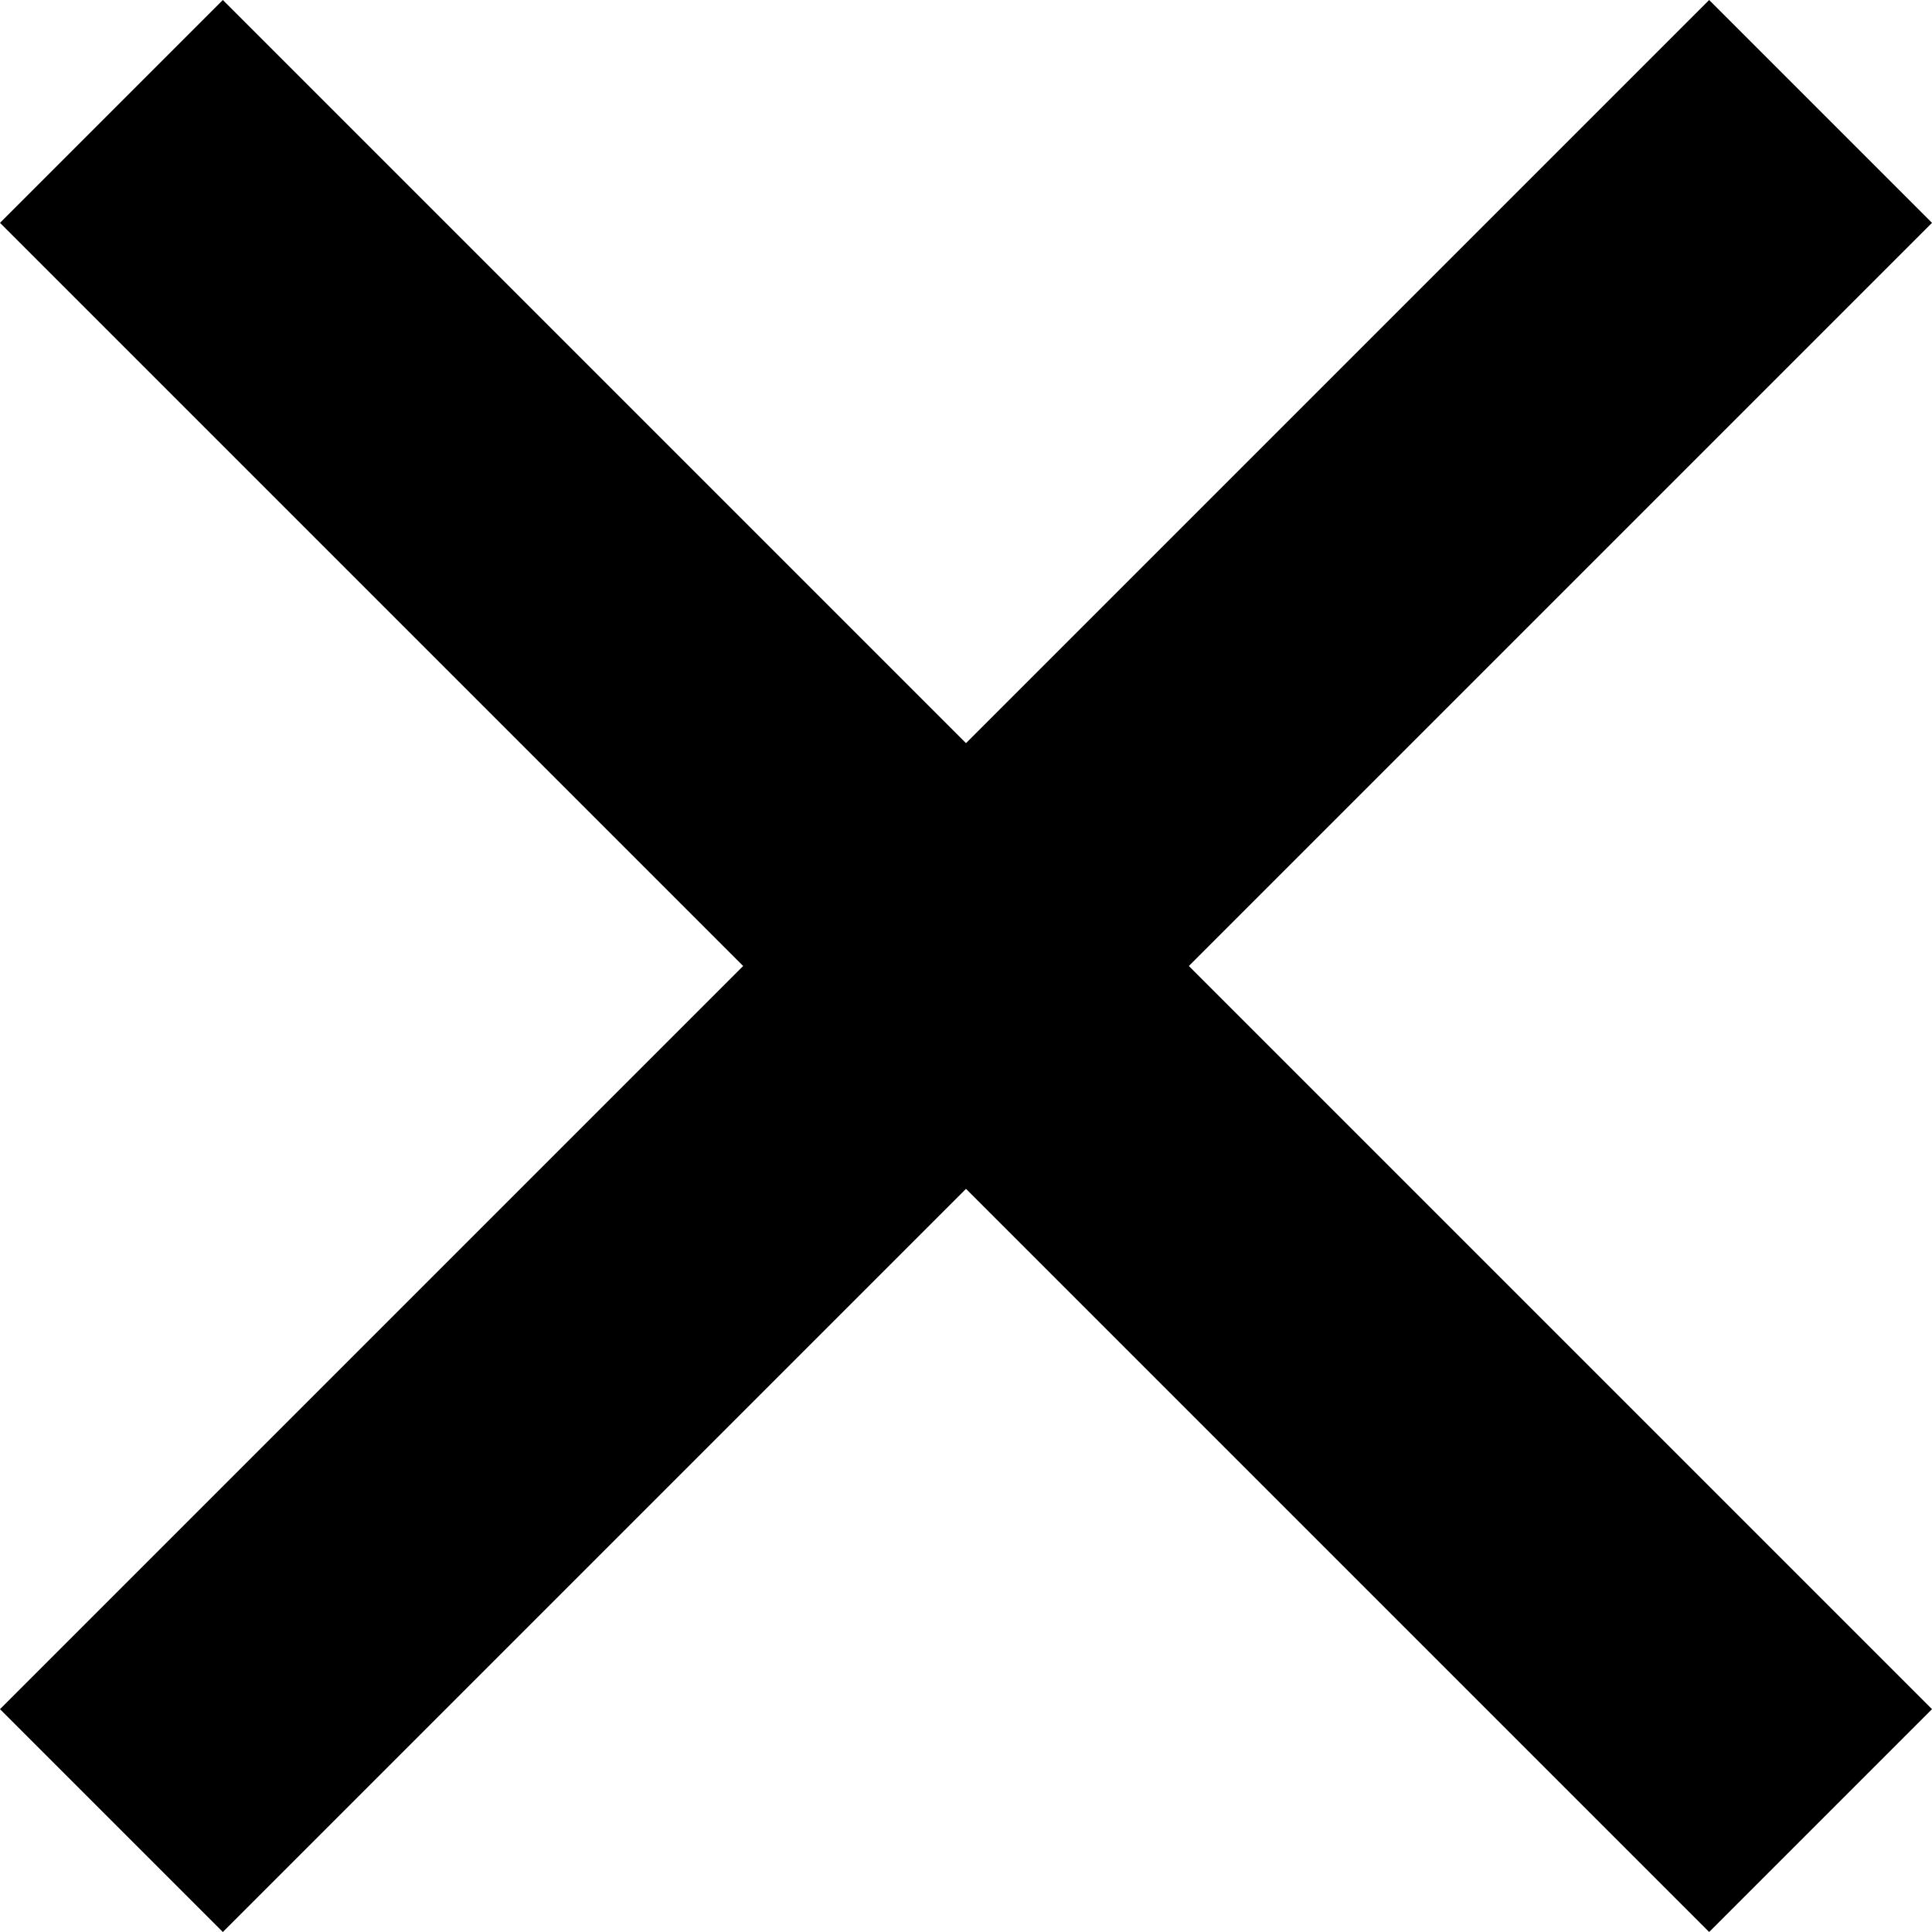
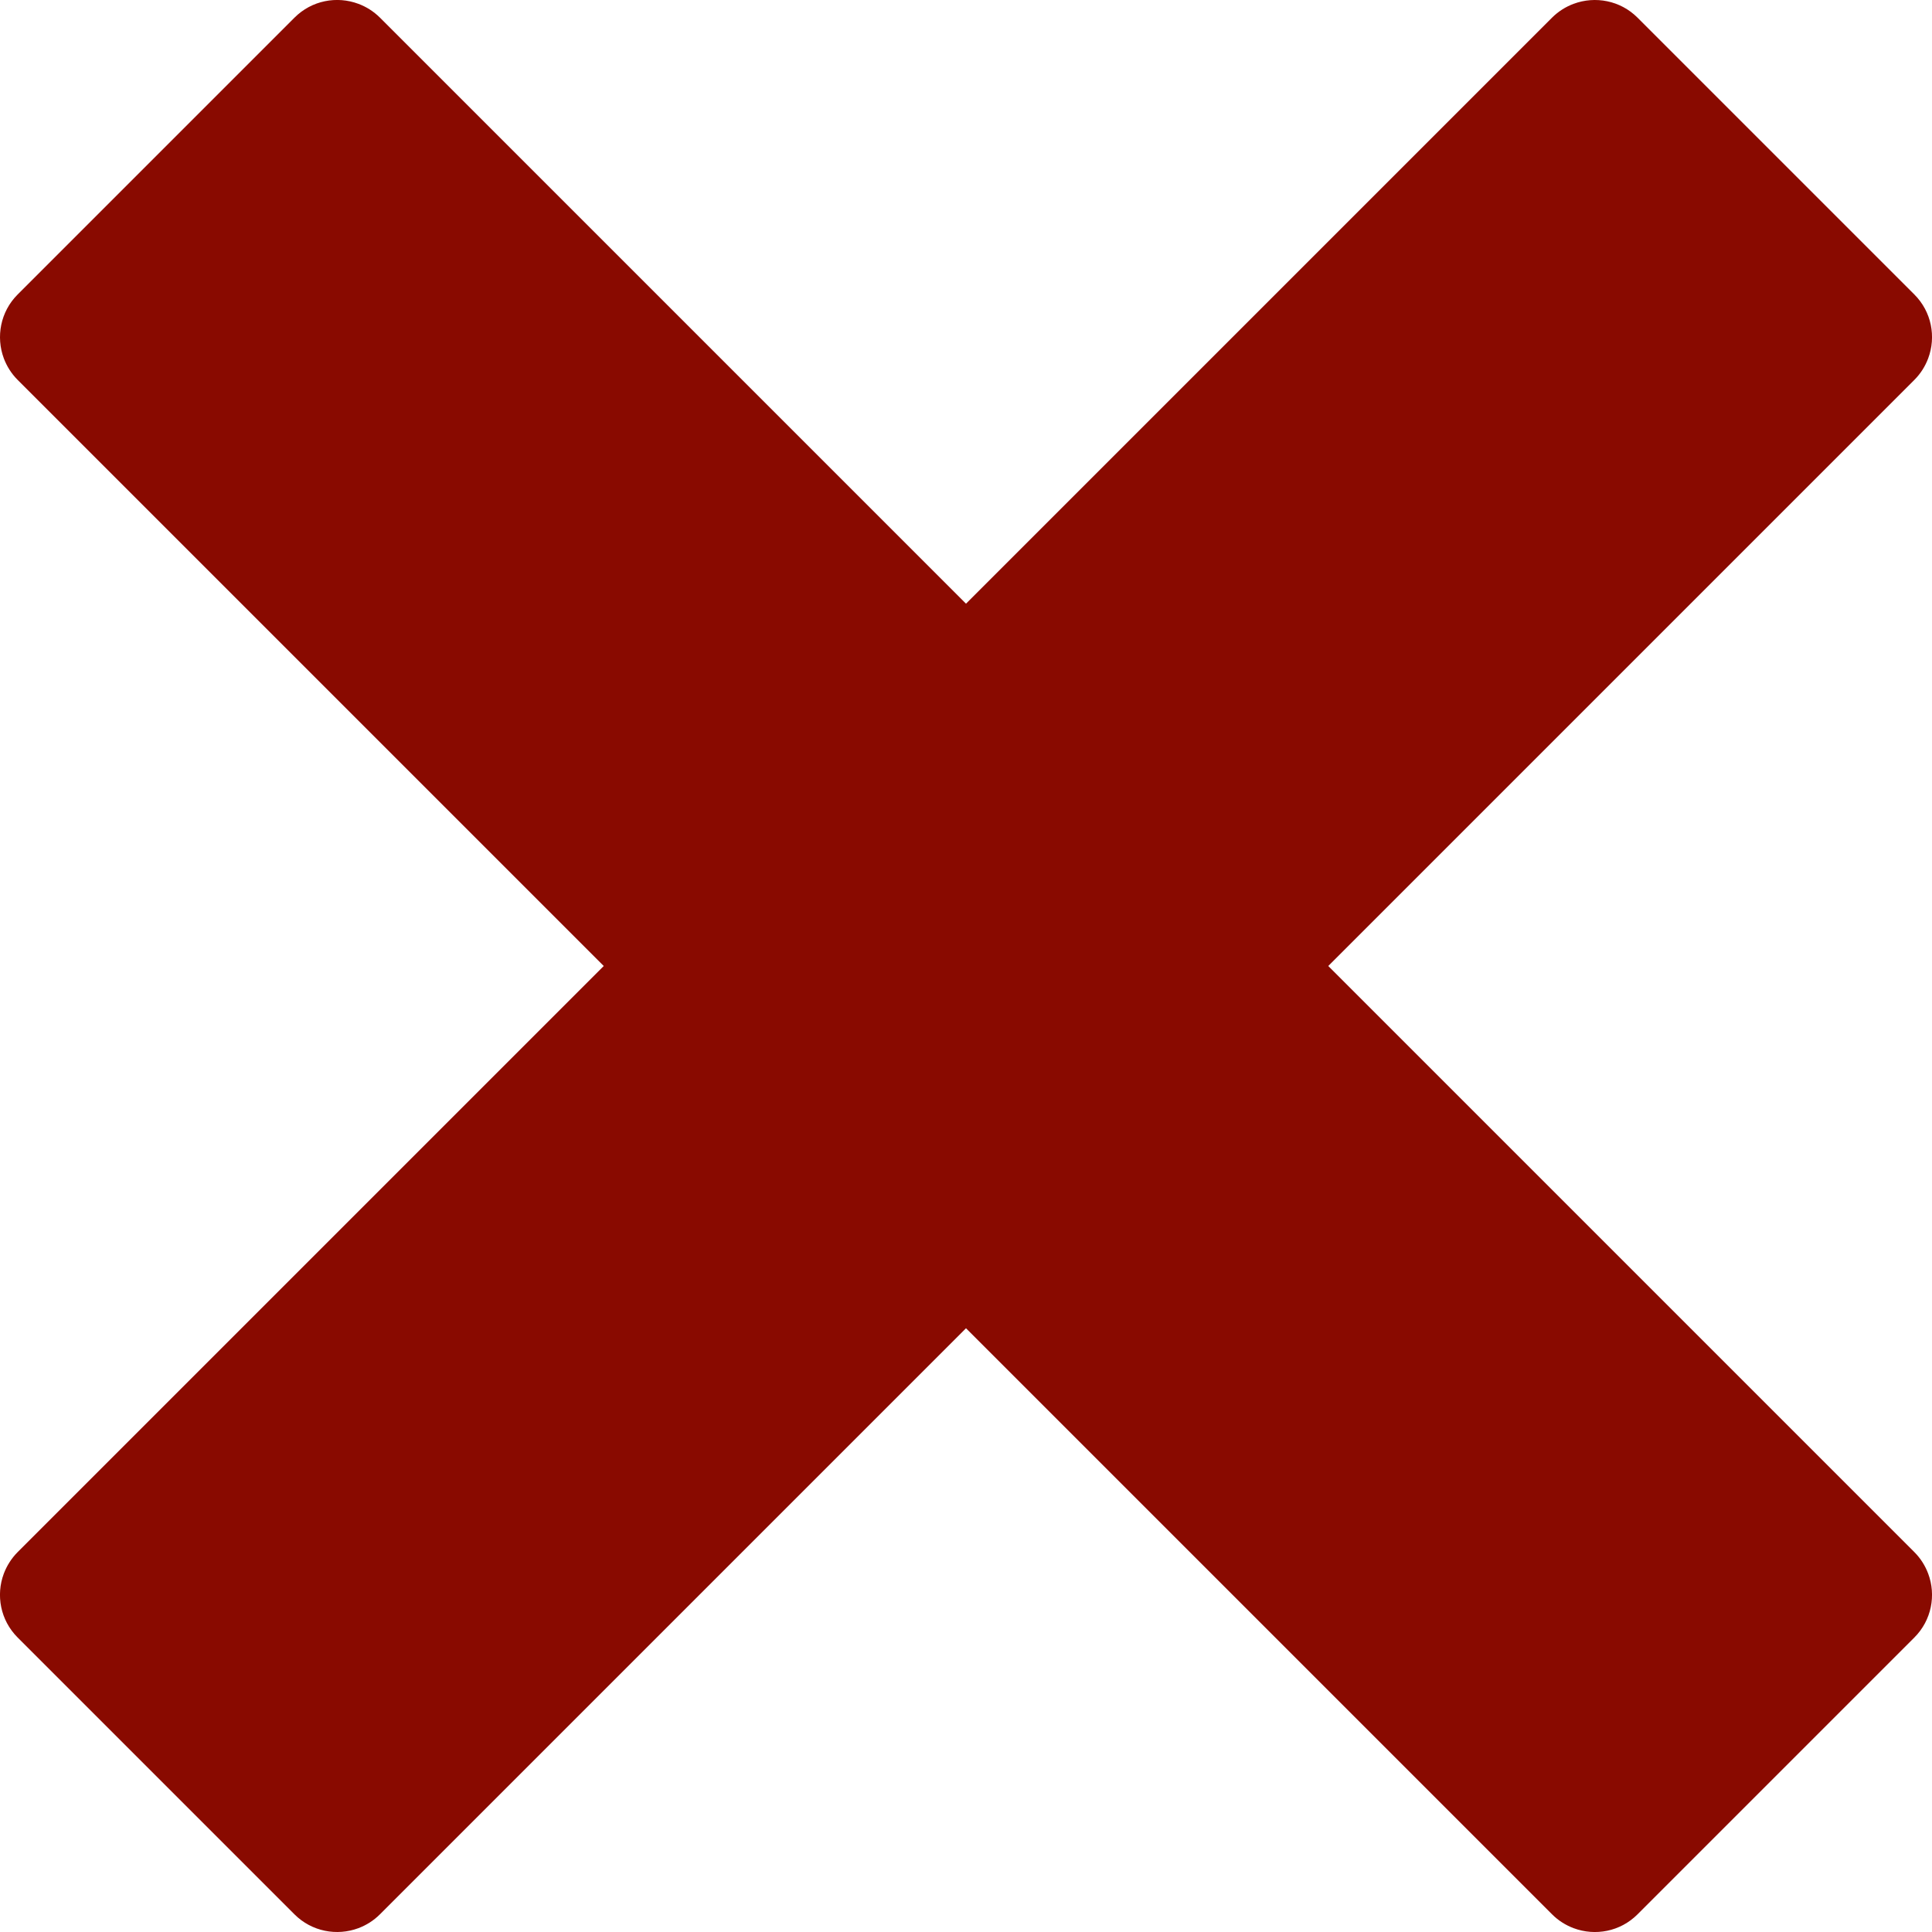
- <svg xmlns="http://www.w3.org/2000/svg" viewBox="0 0 18.38 18.38">
-   <path d="M9.19,7.07,16.26,0l2.12,2.12L11.31,9.19l7.07,7.07-2.12,2.12L9.19,11.31,2.12,18.38,0,16.26,7.07,9.19,0,2.12,2.12,0Z" />
+ <svg xmlns="http://www.w3.org/2000/svg" viewBox="0 0 32 32">
+   <path fill="#890a00" d="M31.708 25.708c-0-0-0-0-0-0l-9.708-9.708 9.708-9.708c0-0 0-0 0-0 0.105-0.105 0.18-0.227 0.229-0.357 0.133-0.356 0.057-0.771-0.229-1.057l-4.586-4.586c-0.286-0.286-0.702-0.361-1.057-0.229-0.13 0.048-0.252 0.124-0.357 0.228 0 0-0 0-0 0l-9.708 9.708-9.708-9.708c-0-0-0-0-0-0-0.105-0.104-0.227-0.18-0.357-0.228-0.356-0.133-0.771-0.057-1.057 0.229l-4.586 4.586c-0.286 0.286-0.361 0.702-0.229 1.057 0.049 0.13 0.124 0.252 0.229 0.357 0 0 0 0 0 0l9.708 9.708-9.708 9.708c-0 0-0 0-0 0-0.104 0.105-0.18 0.227-0.229 0.357-0.133 0.355-0.057 0.771 0.229 1.057l4.586 4.586c0.286 0.286 0.702 0.361 1.057 0.229 0.13-0.049 0.252-0.124 0.357-0.229 0-0 0-0 0-0l9.708-9.708 9.708 9.708c0 0 0 0 0 0 0.105 0.105 0.227 0.18 0.357 0.229 0.356 0.133 0.771 0.057 1.057-0.229l4.586-4.586c0.286-0.286 0.362-0.702 0.229-1.057-0.049-0.13-0.124-0.252-0.229-0.357z" />
</svg>
